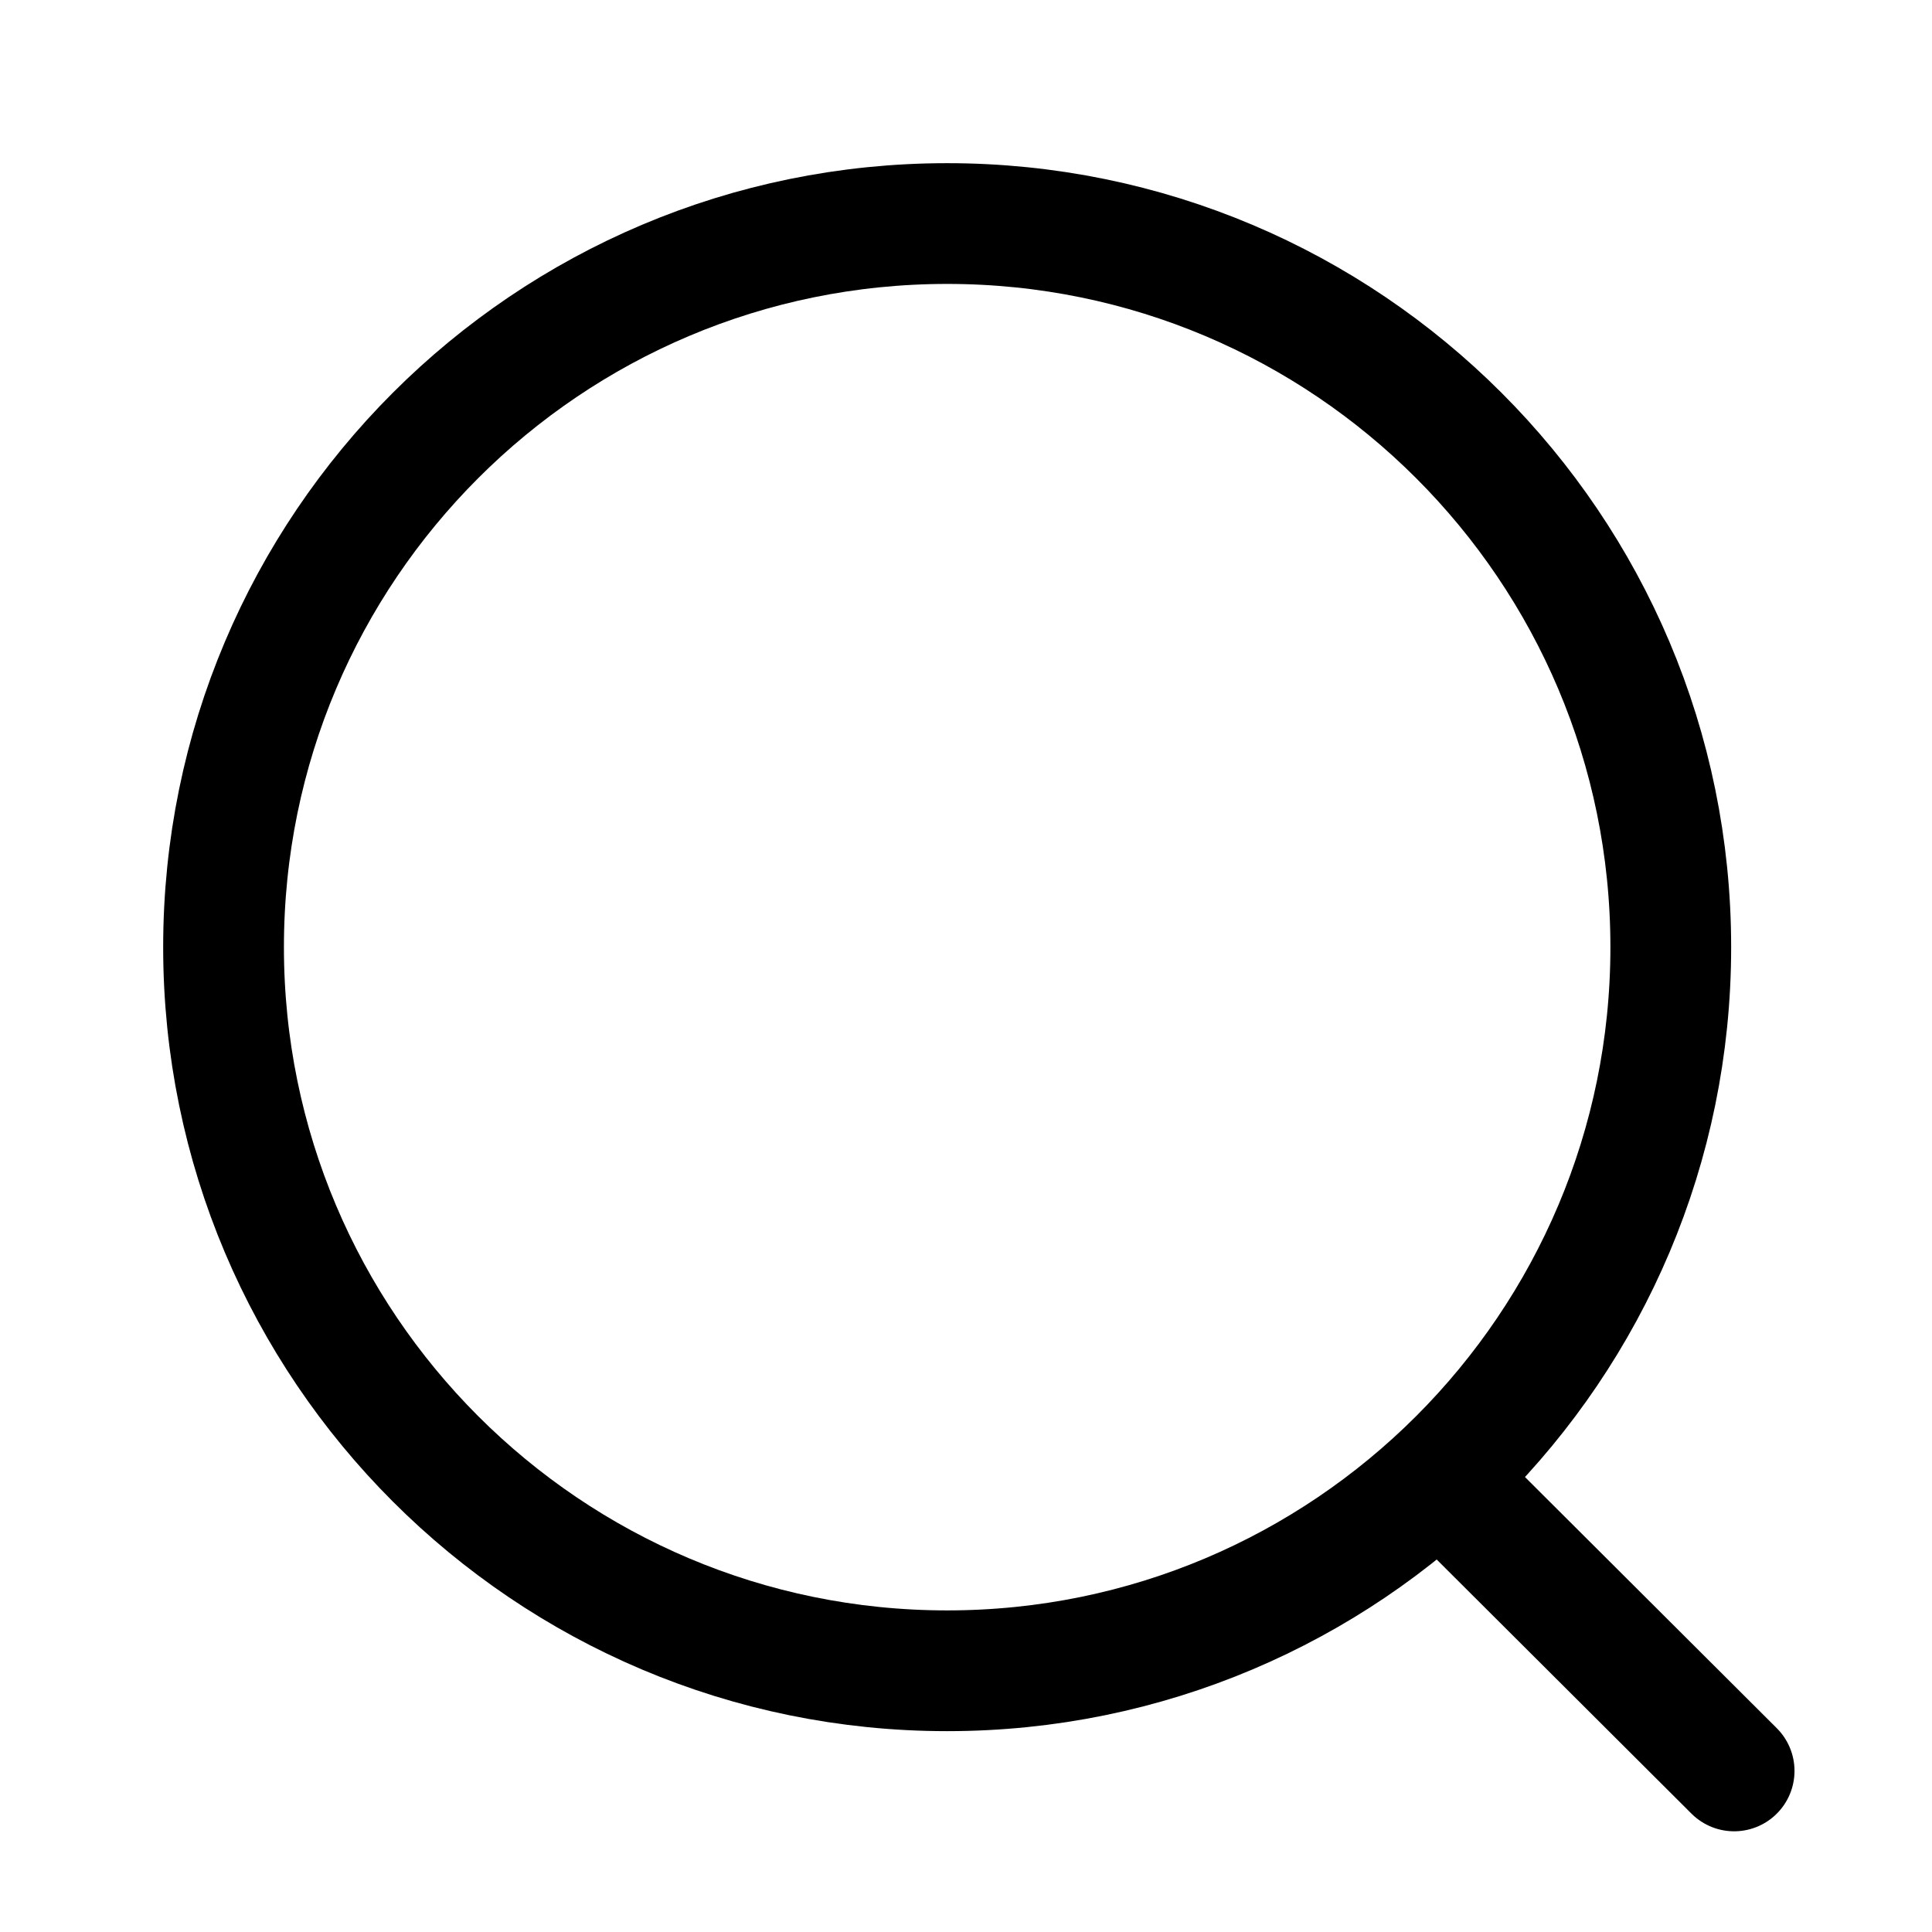
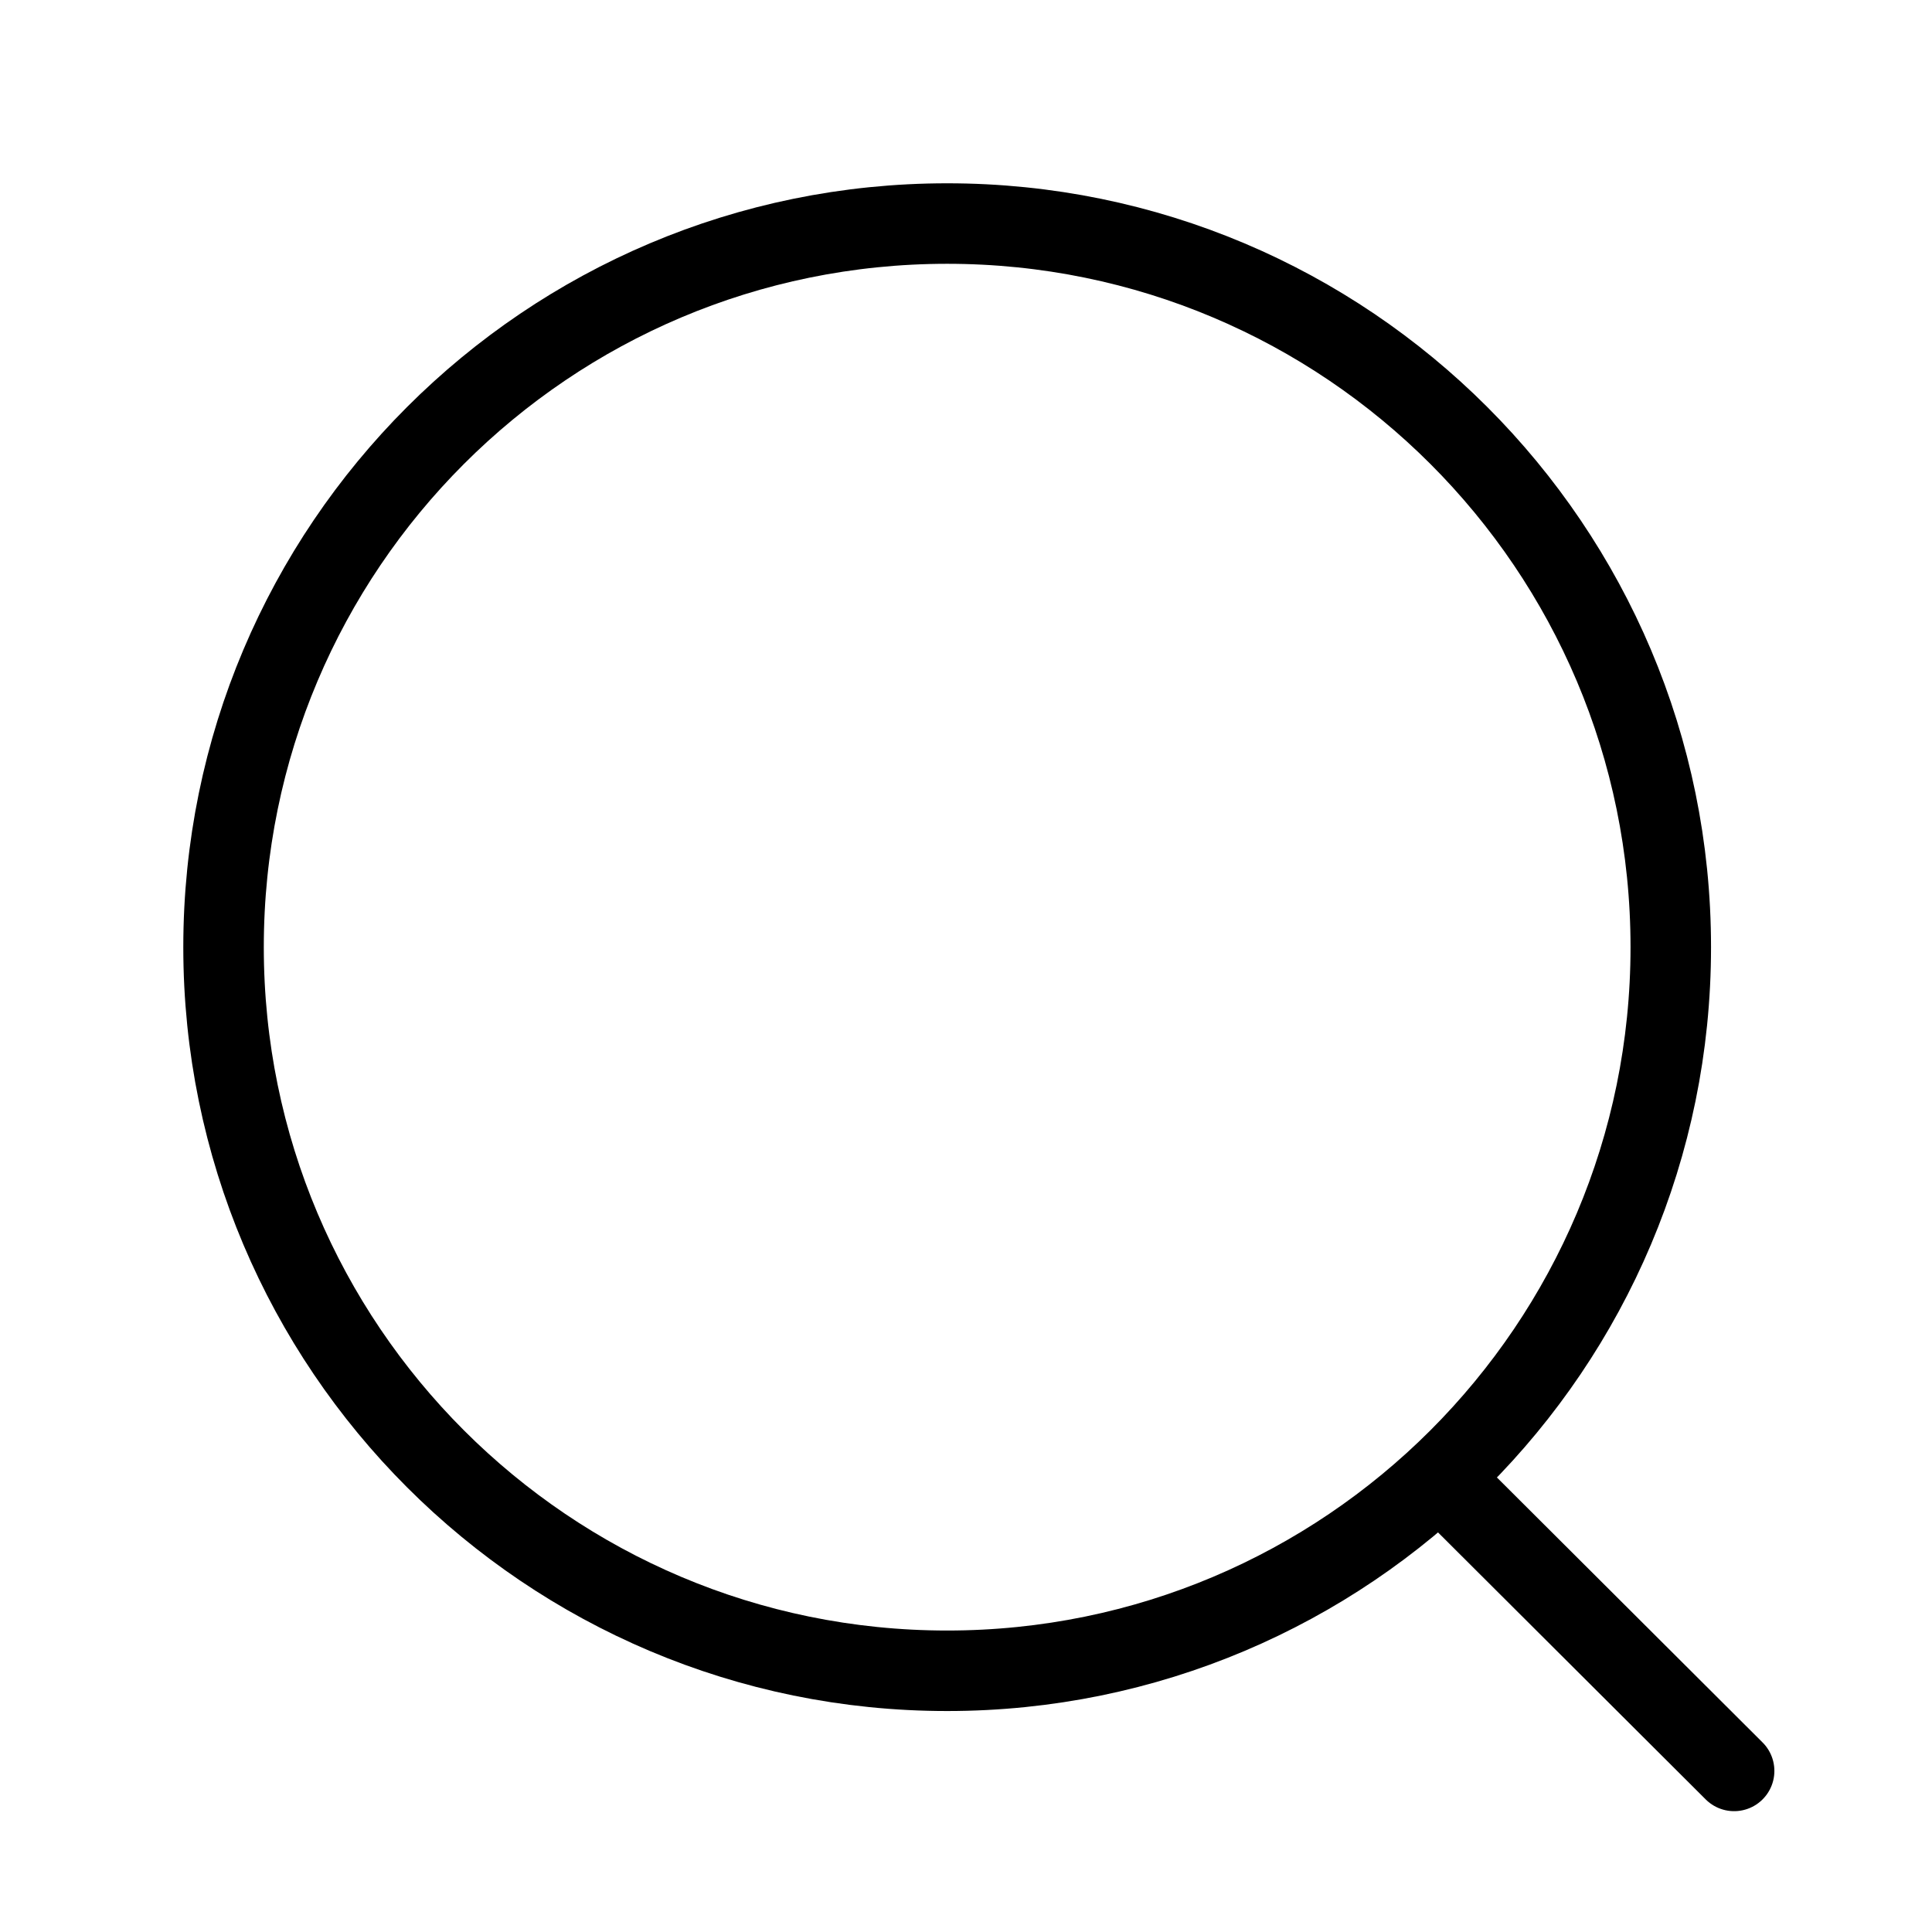
<svg xmlns="http://www.w3.org/2000/svg" viewBox="0 0 24 24" fill="none">
-   <circle cx="11.766" cy="11.766" r="8.989" stroke="currentColor" stroke-width="1.5" stroke-linecap="round" stroke-linejoin="round" />
-   <path d="M18.018 18.484L21.542 21.999" stroke="currentColor" stroke-width="1.5" stroke-linecap="round" stroke-linejoin="round" />
+   <circle cx="11.766" cy="11.766" r="8.989" stroke="currentColor" stroke-width="inherit" stroke-linecap="round" stroke-linejoin="round" />
+   <path d="M18.018 18.484L21.542 21.999" stroke="currentColor" stroke-width="inherit" stroke-linecap="round" stroke-linejoin="round" />
</svg>
